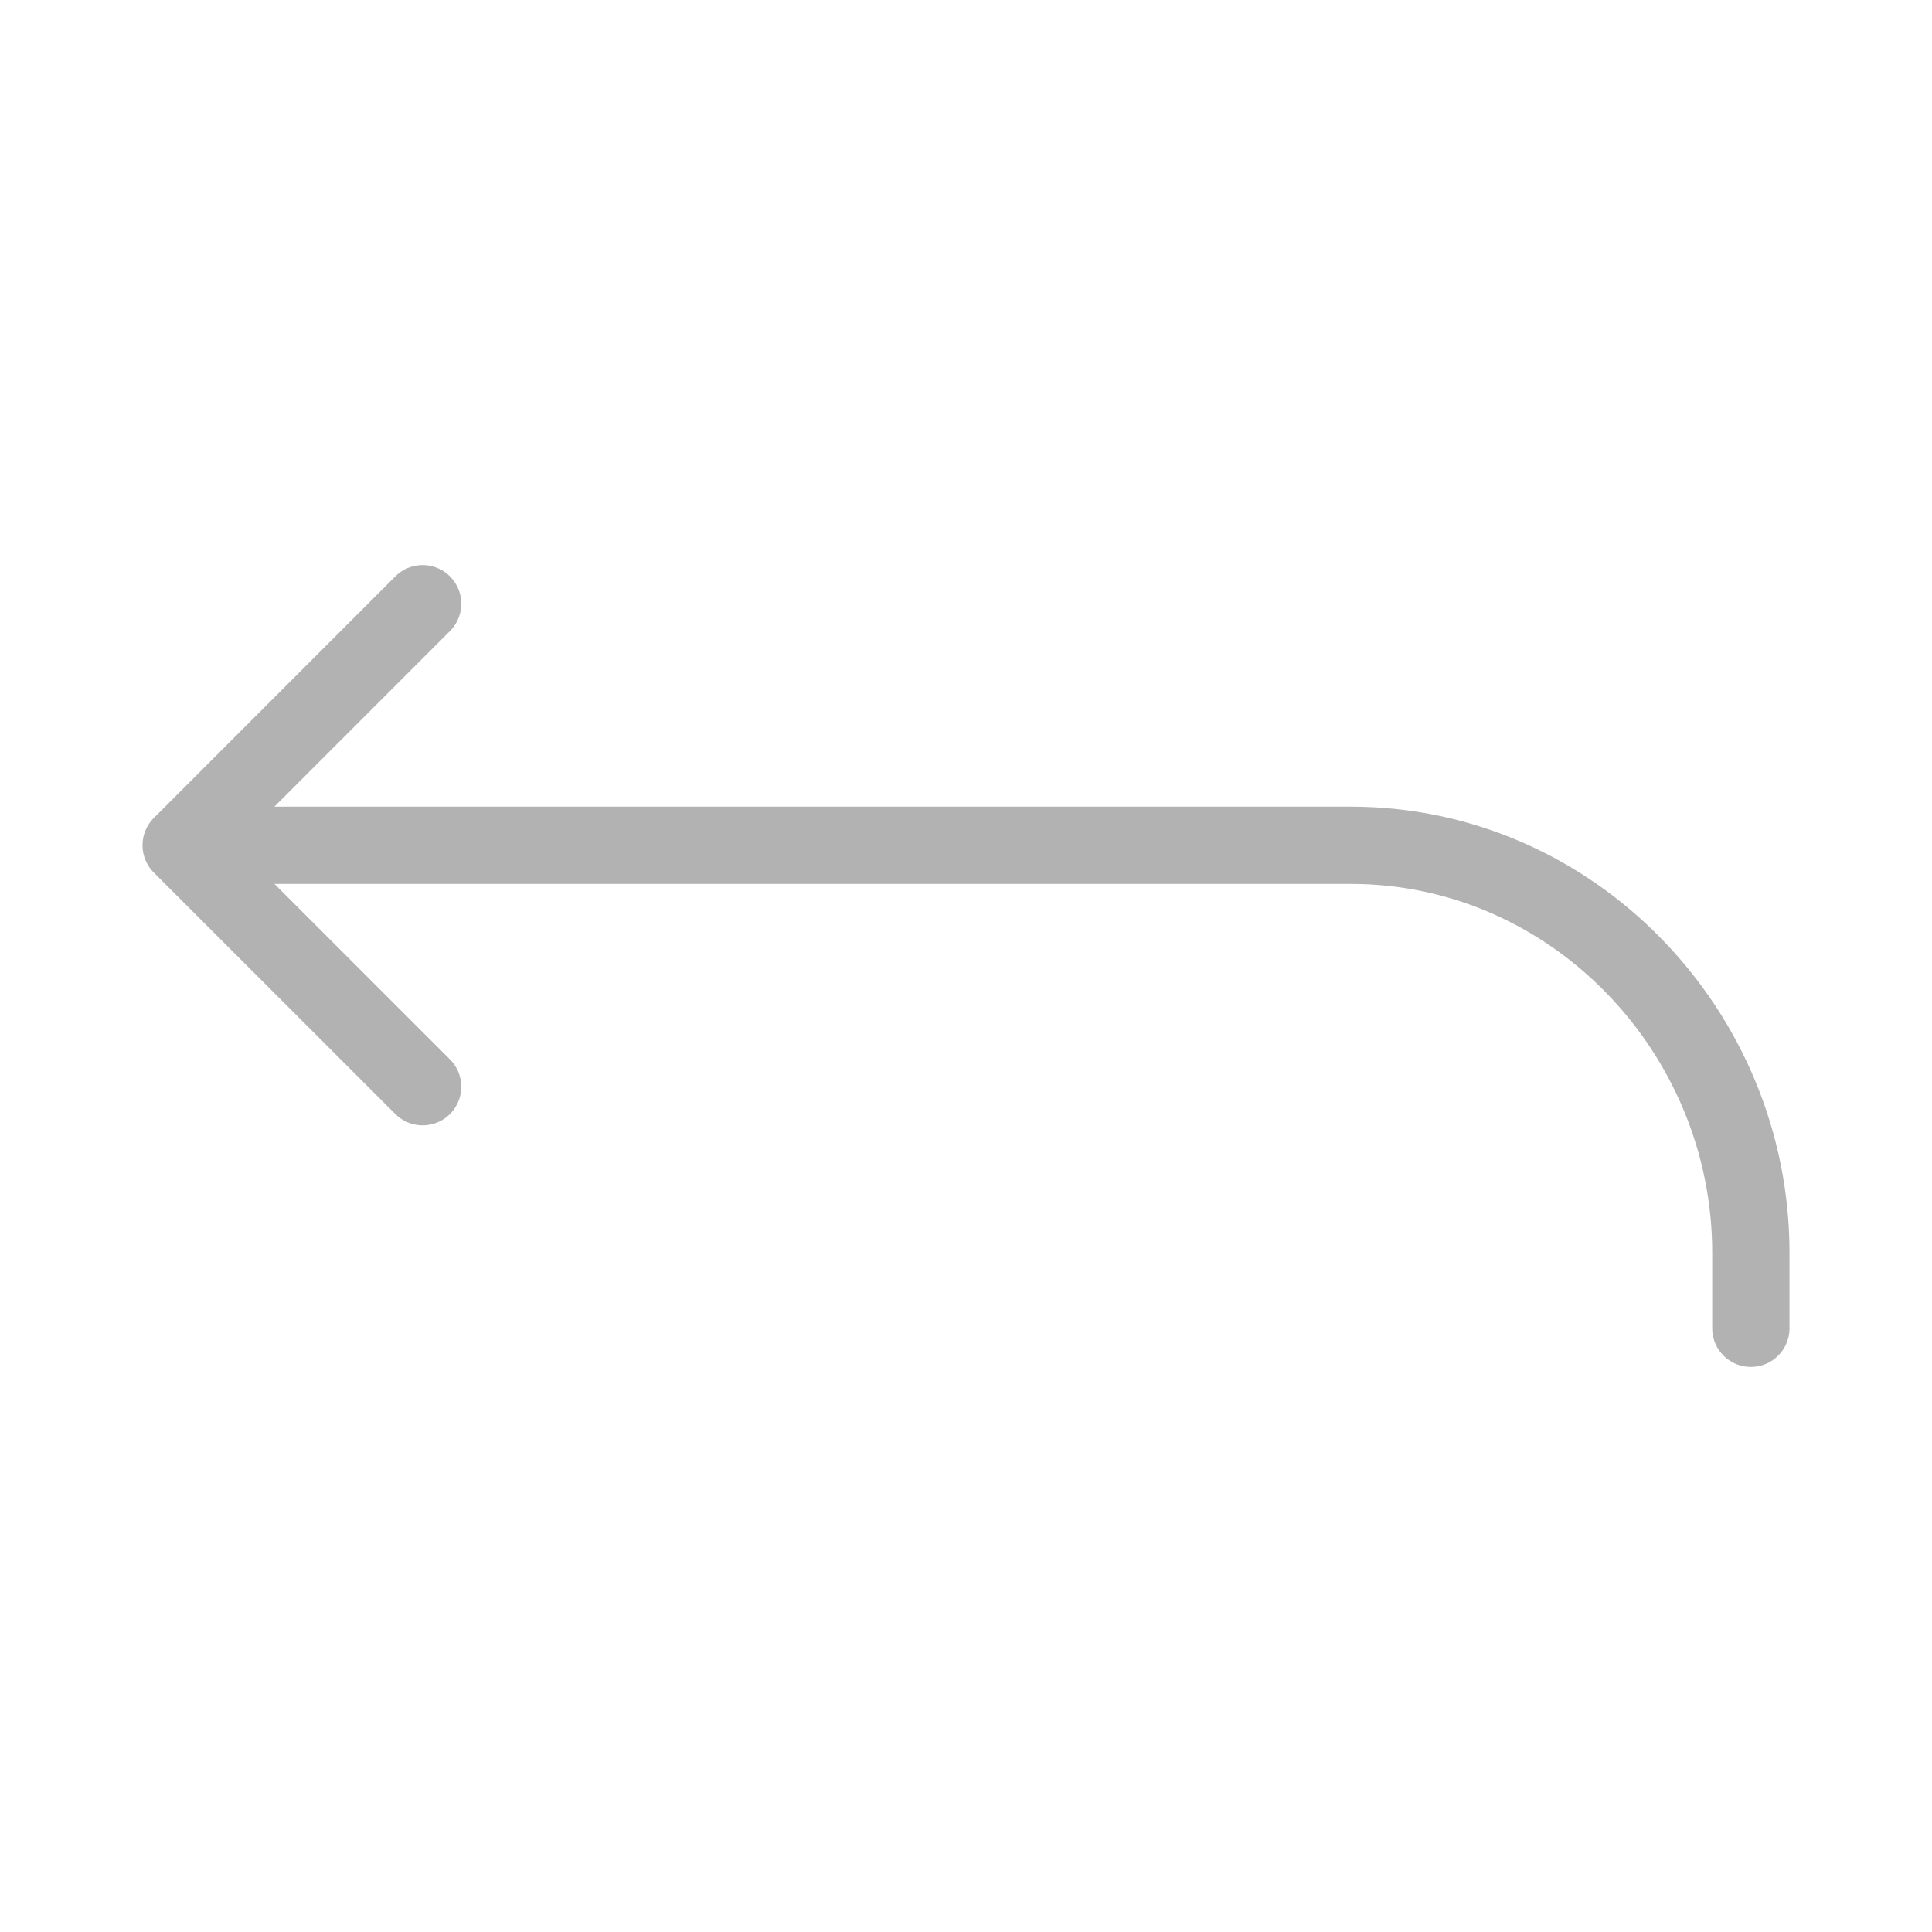
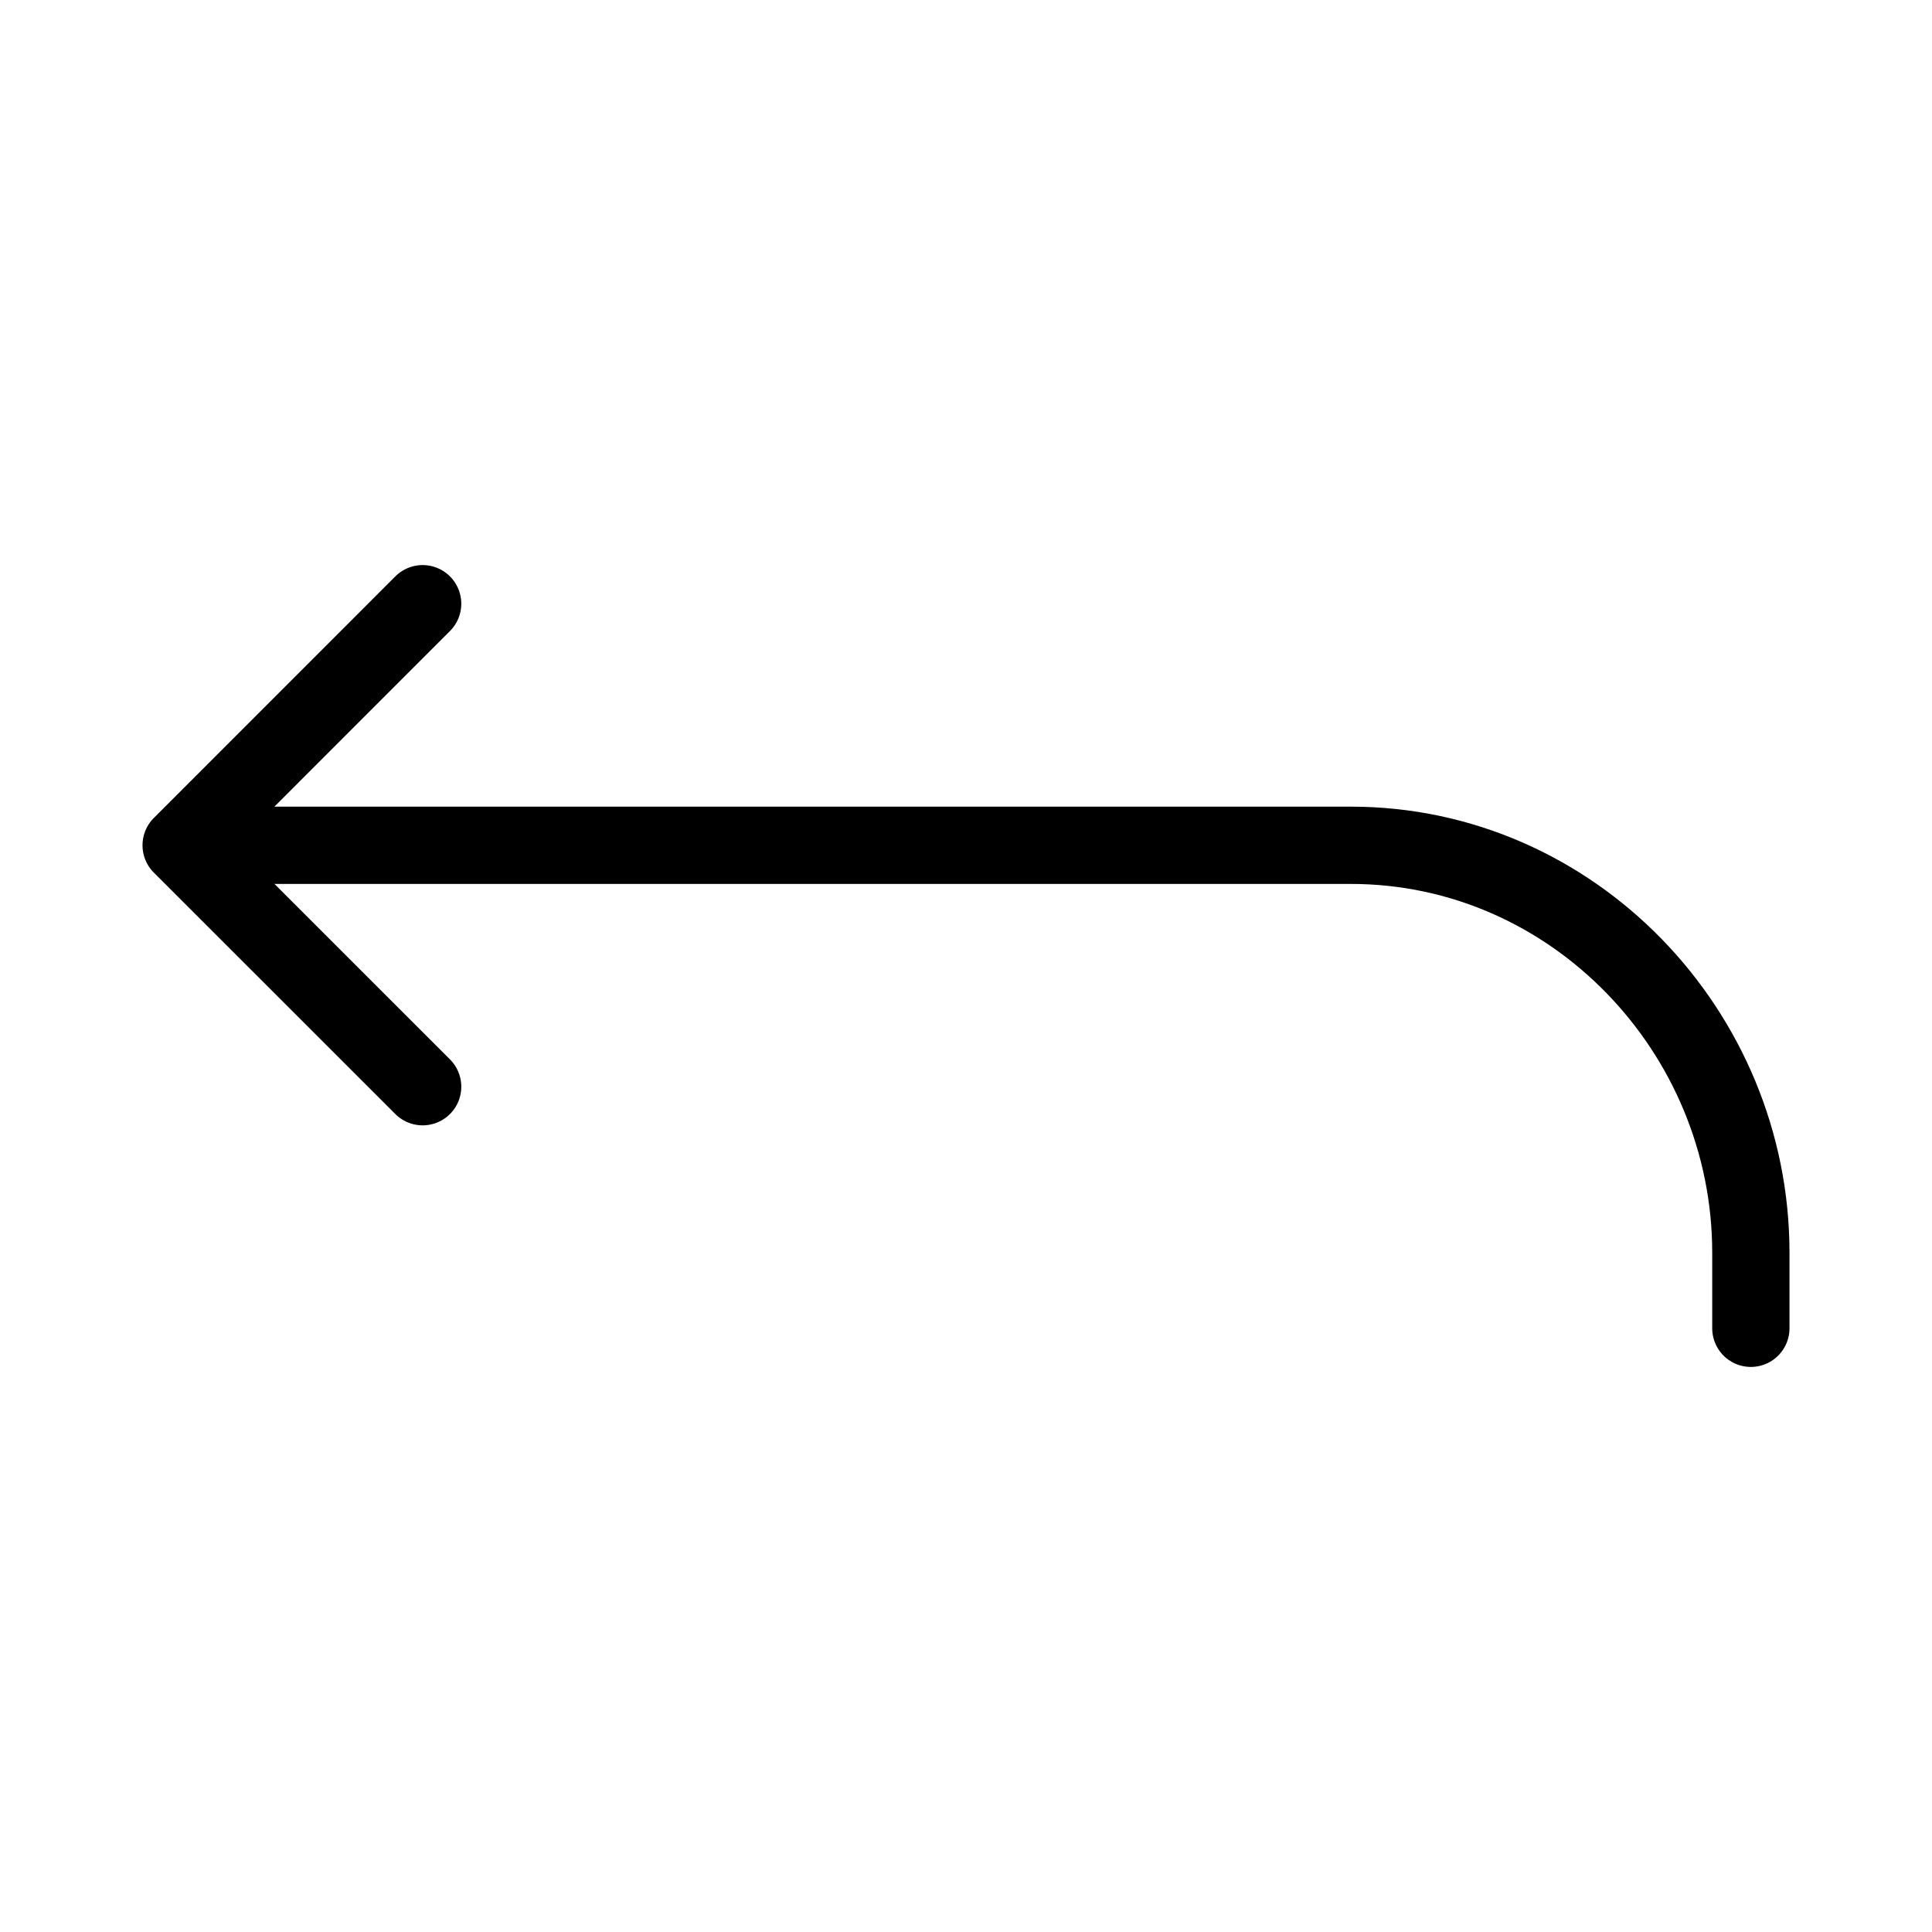
<svg xmlns="http://www.w3.org/2000/svg" width="25" height="25" viewBox="0 0 25 25" fill="none">
-   <path d="M5.469 7.812L2.344 10.938L5.469 14.062" stroke="#B2B2B2" stroke-linecap="round" stroke-linejoin="round" />
-   <path d="M3.125 10.938H17.48C20.35 10.938 22.656 13.346 22.656 16.211V17.188" stroke="#B2B2B2" stroke-linecap="round" stroke-linejoin="round" />
+   <path d="M5.469 7.812L2.344 10.938L5.469 14.062" stroke="currentcolor" stroke-linecap="round" stroke-linejoin="round" />
+   <path d="M3.125 10.938H17.48C20.35 10.938 22.656 13.346 22.656 16.211V17.188" stroke="currentcolor" stroke-linecap="round" stroke-linejoin="round" />
</svg>
